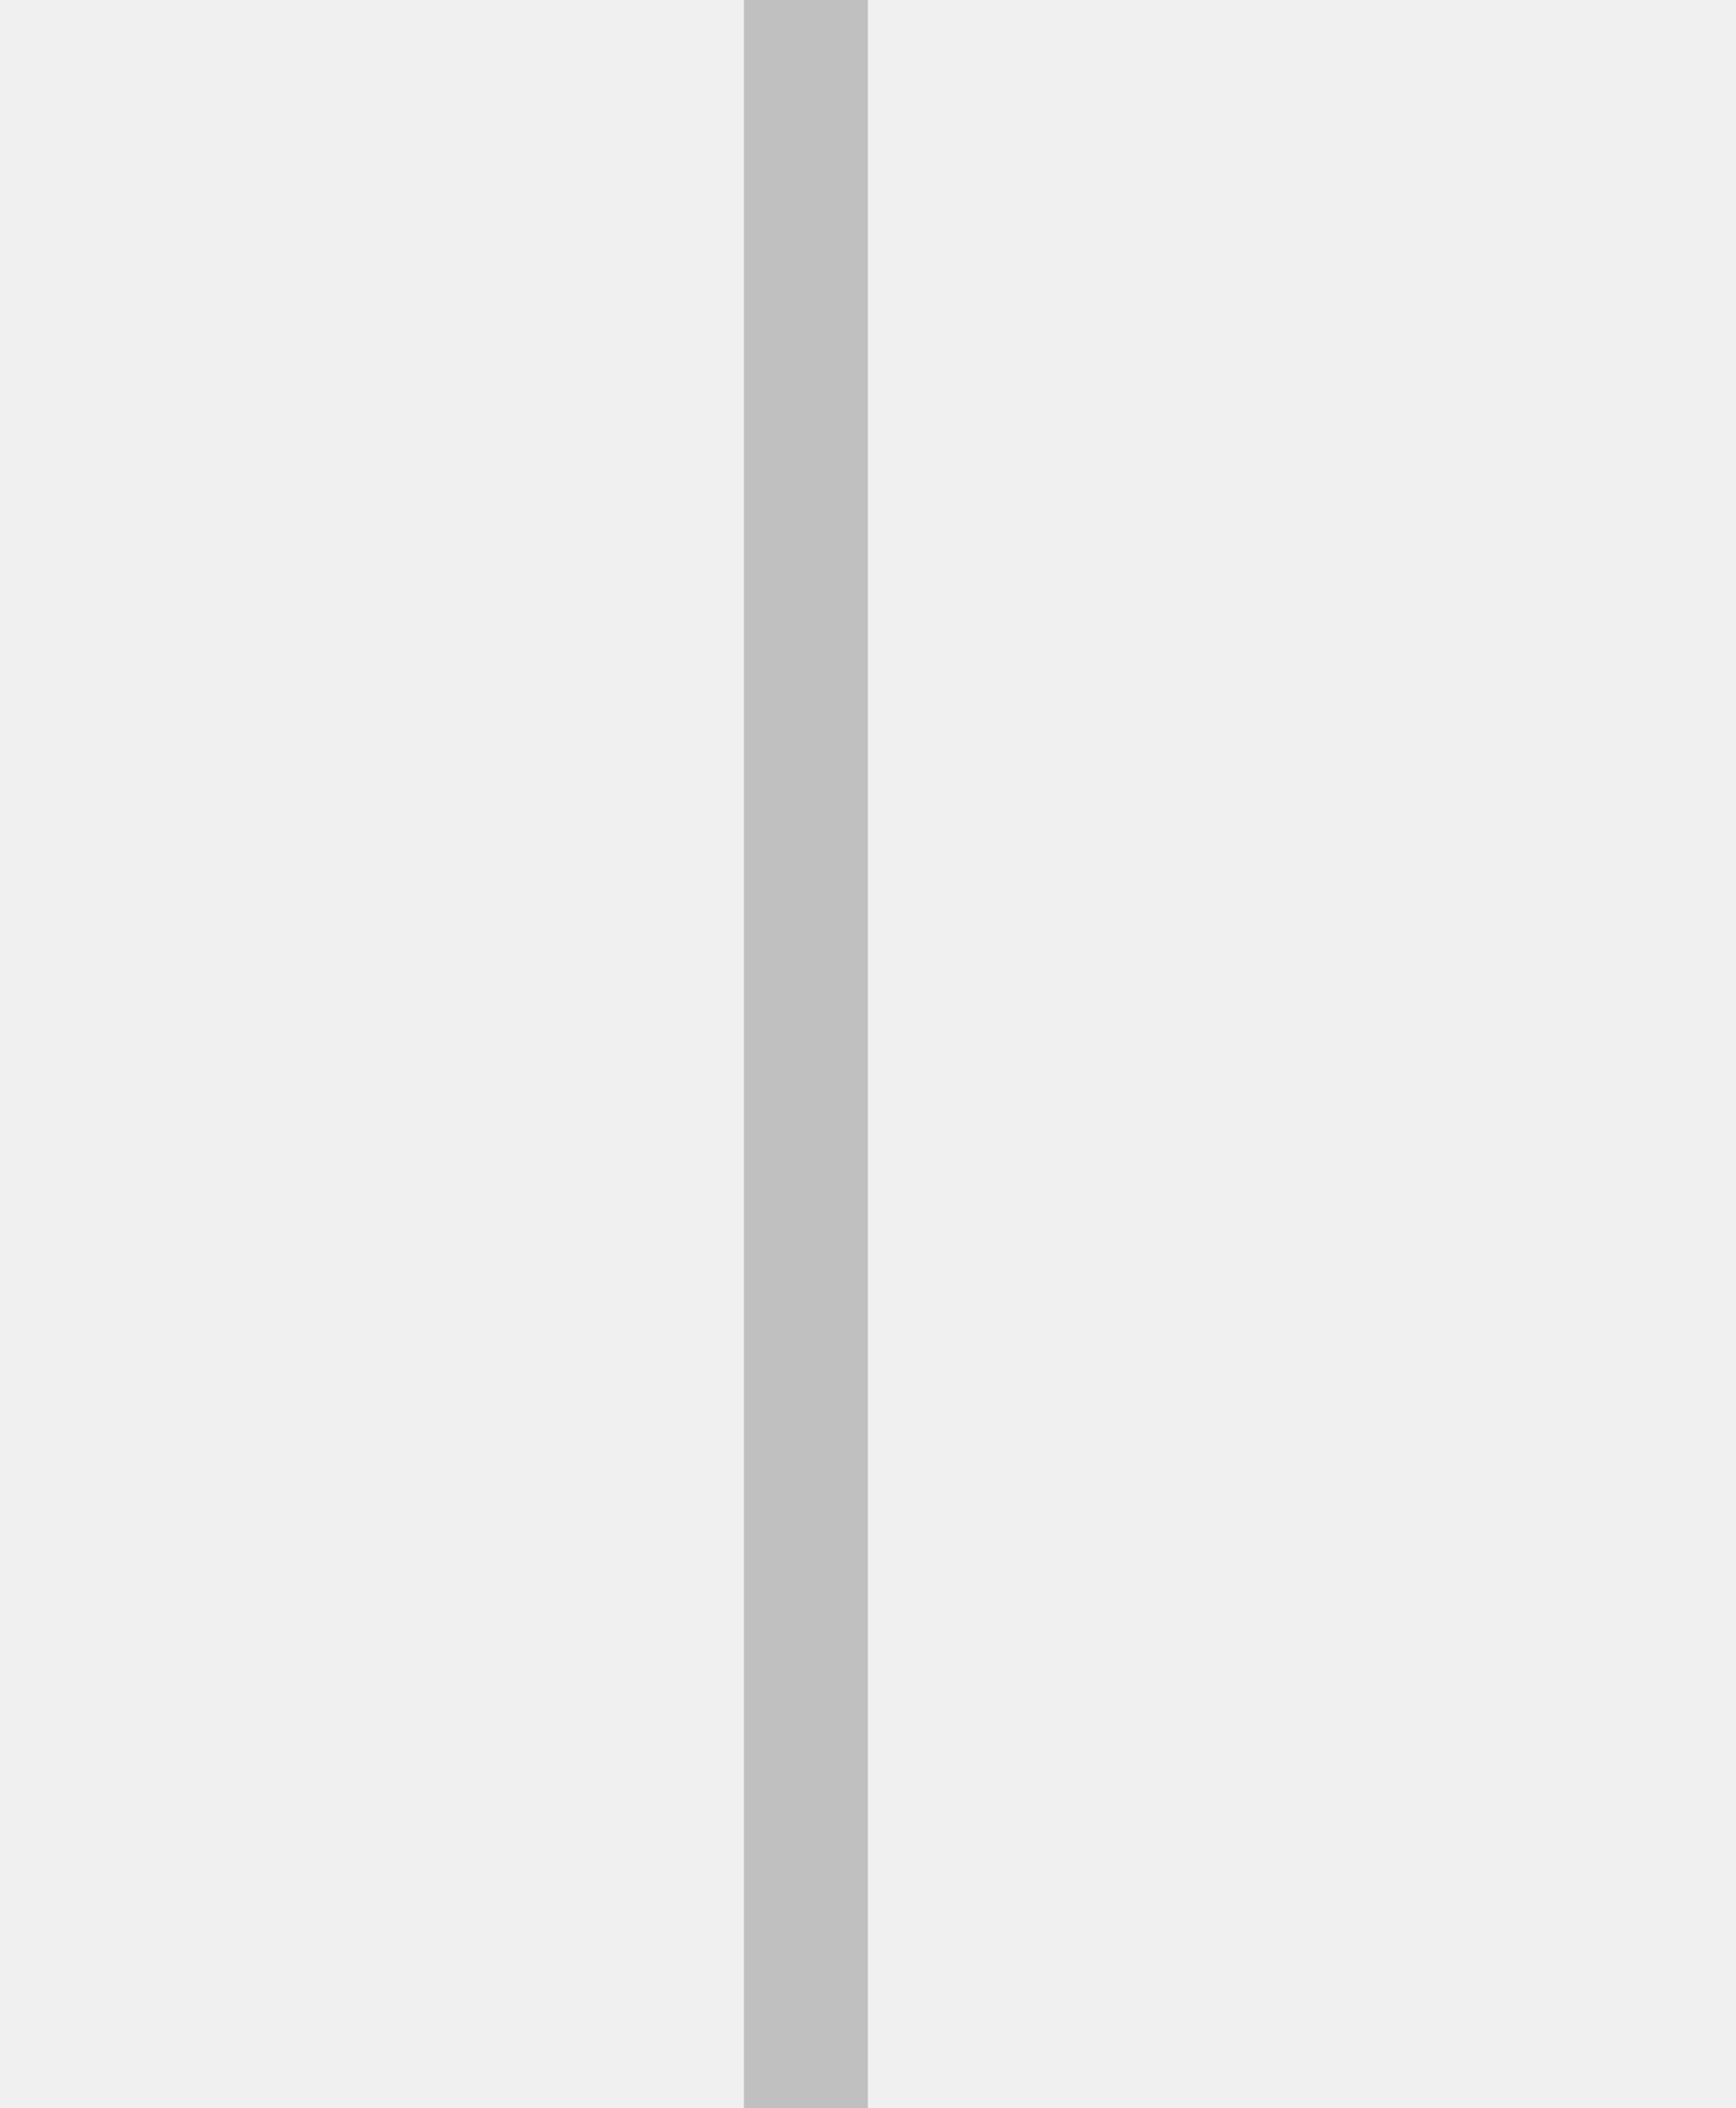
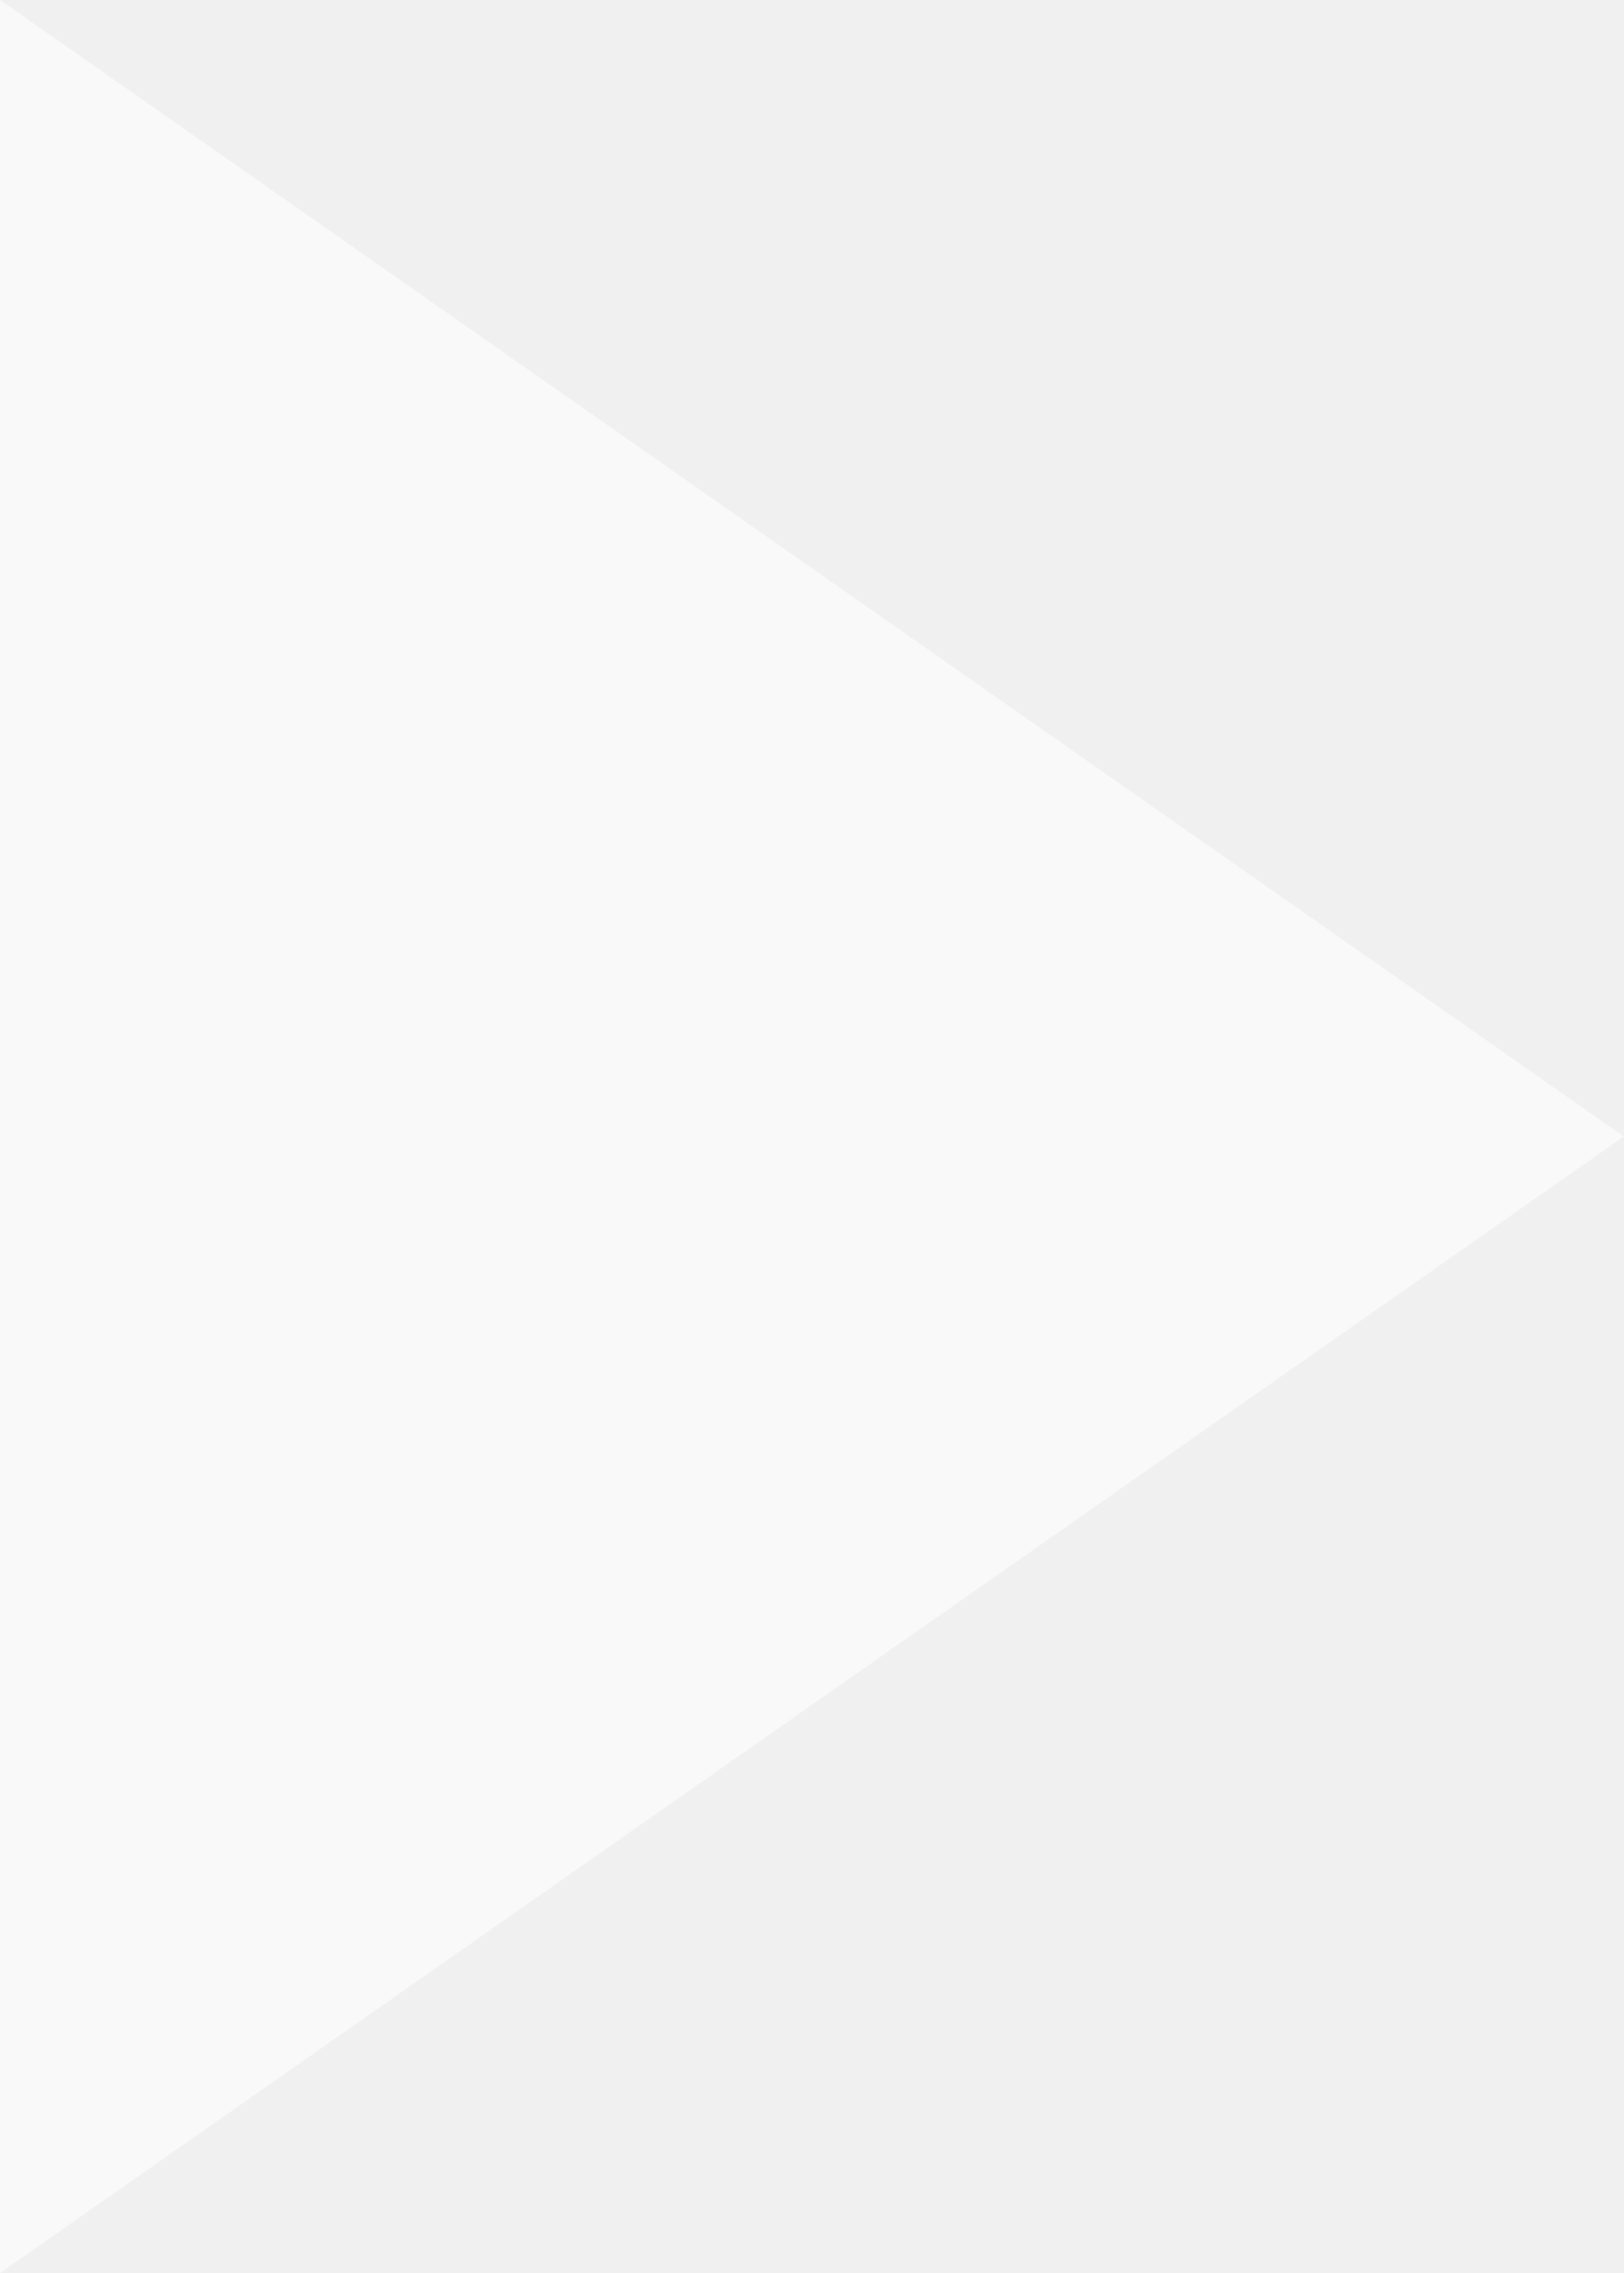
- <svg xmlns="http://www.w3.org/2000/svg" xml:space="preserve" style="enable-background:new 0 0 14 17;" viewBox="0 0 14 17" y="0px" x="0px" id="svg2" version="1.1">
+ <svg xmlns="http://www.w3.org/2000/svg" version="1.1" id="svg2" x="0px" y="0px" viewBox="0 0 5 7" xml:space="preserve" width="5" height="7">
  <defs id="defs9" />
-   <style id="style2" type="text/css">
- 	.st0{fill:none;stroke:#C0C0C0;stroke-linecap:round;stroke-linejoin:round;stroke-miterlimit:1.5;}
+   <style type="text/css" id="style2">
+ 	.st0{fill:#C0C0C0;}
+ 	.st1{fill:#FFFFFF;}
</style>
-   <rect y="0" x="6" height="17" width="1" id="rect15" style="fill:#c0c0c0;fill-opacity:1" />
+   <path style="fill:#ffffff;fill-opacity:0.627;stroke:none;stroke-width:1.58;stroke-linecap:square;stroke-linejoin:round;stroke-miterlimit:3.31;stroke-dasharray:none;stroke-opacity:1;paint-order:stroke fill markers" d="M 0,0 5,3.5 0,7 Z" id="rect4523" />
</svg>
